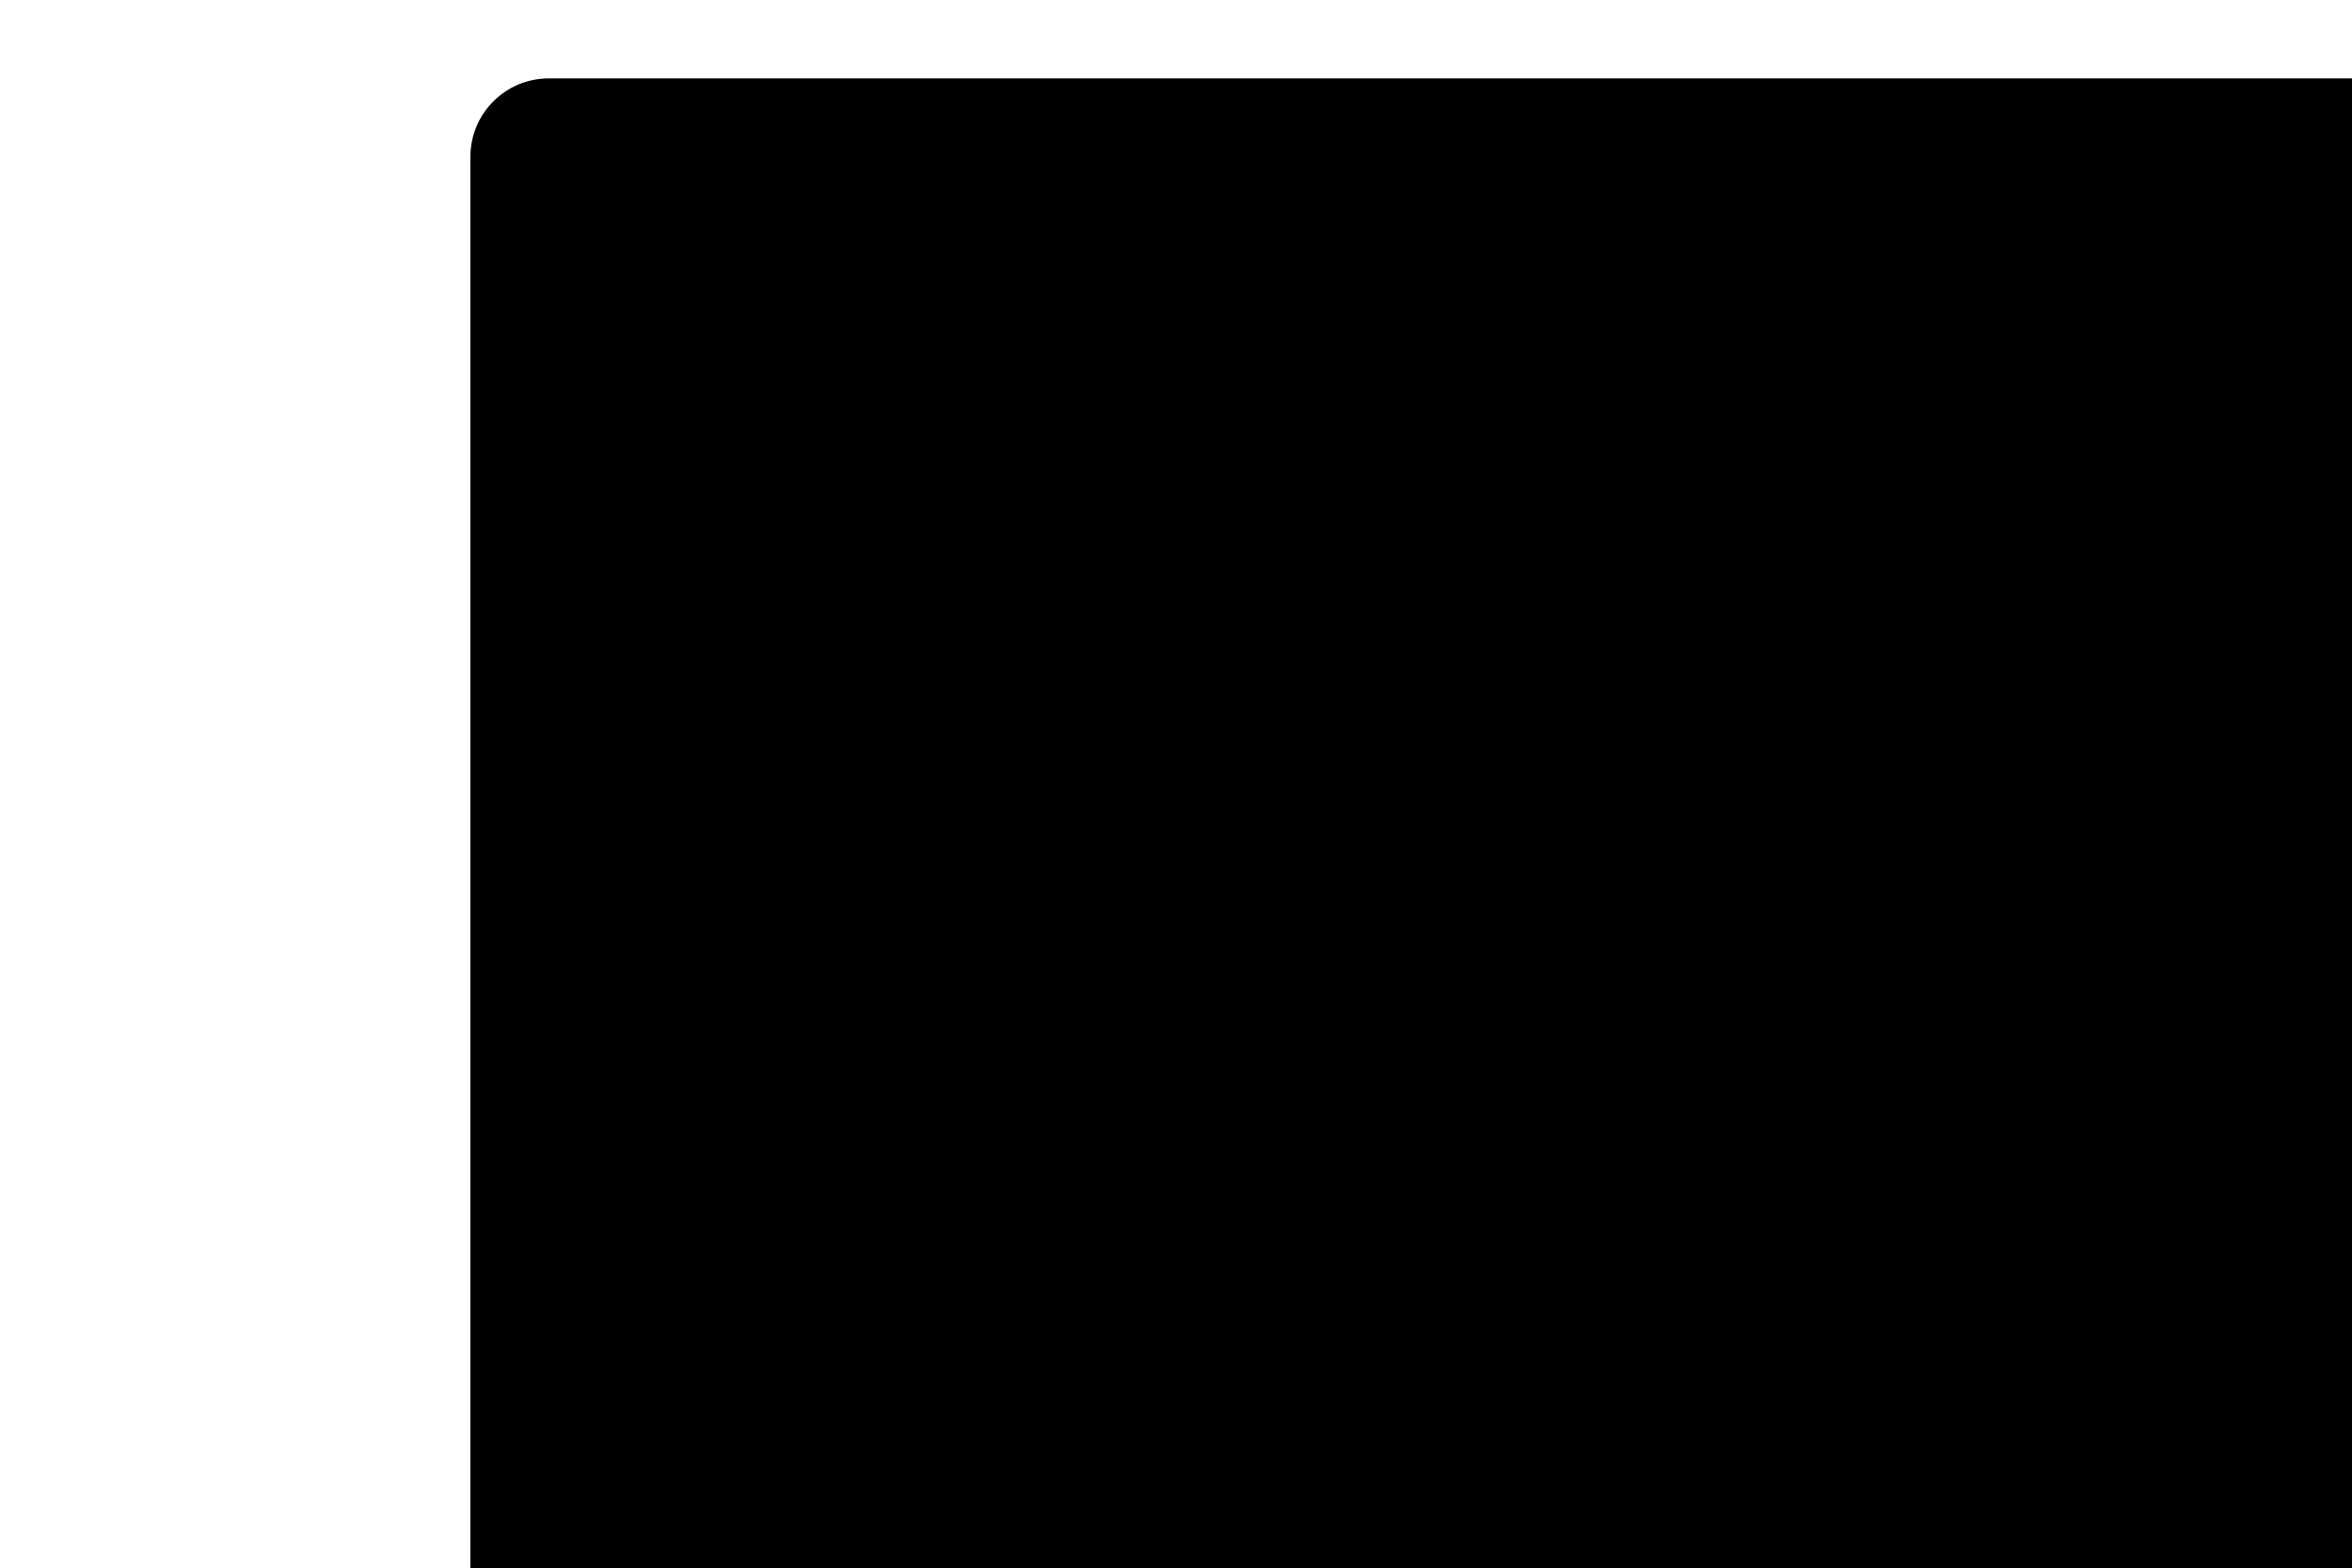
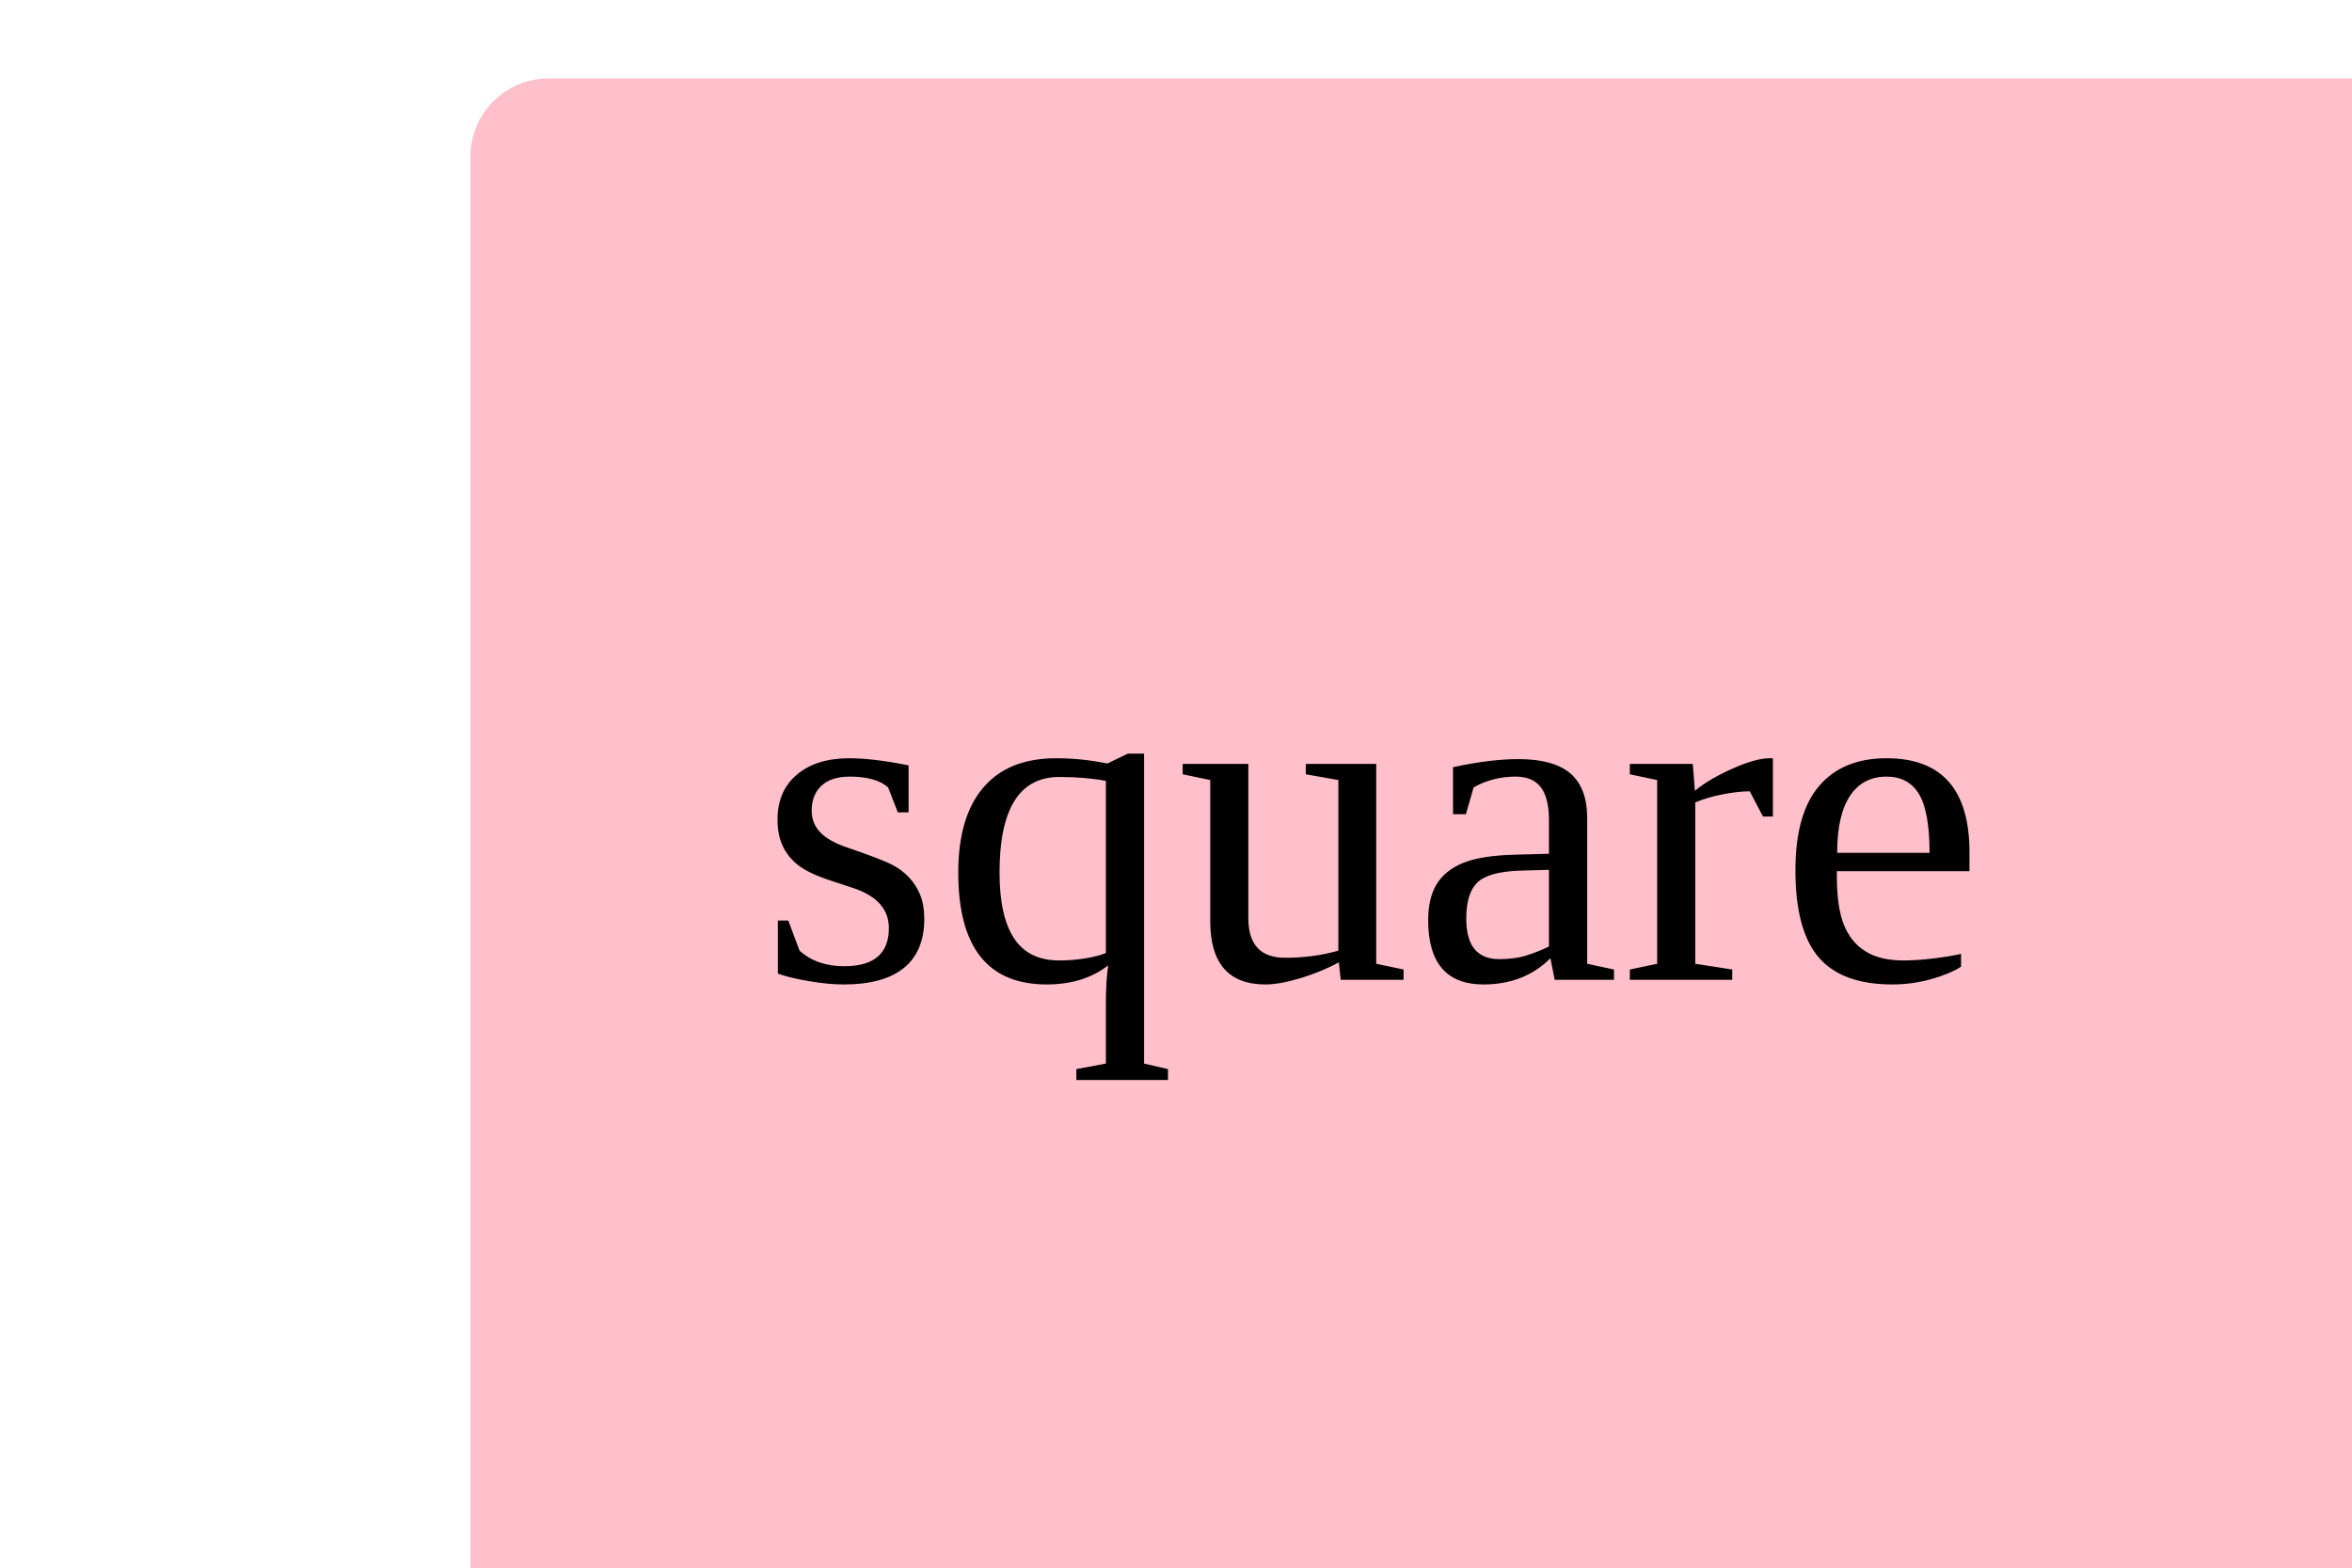
<svg xmlns="http://www.w3.org/2000/svg" width="300" height="200">
-   <rect x="60" y="10" rx="10" ry="10" width="300" height="200" fill="function builder() {     return applyStyle.apply(builder, arguments);   }" />
+   <rect x="60" y="10" rx="10" ry="10" width="300" height="200" fill="pink" />
  <text x="175" y="125" font-size="60" text-anchor="middle" fill="abc">square</text>
</svg>
